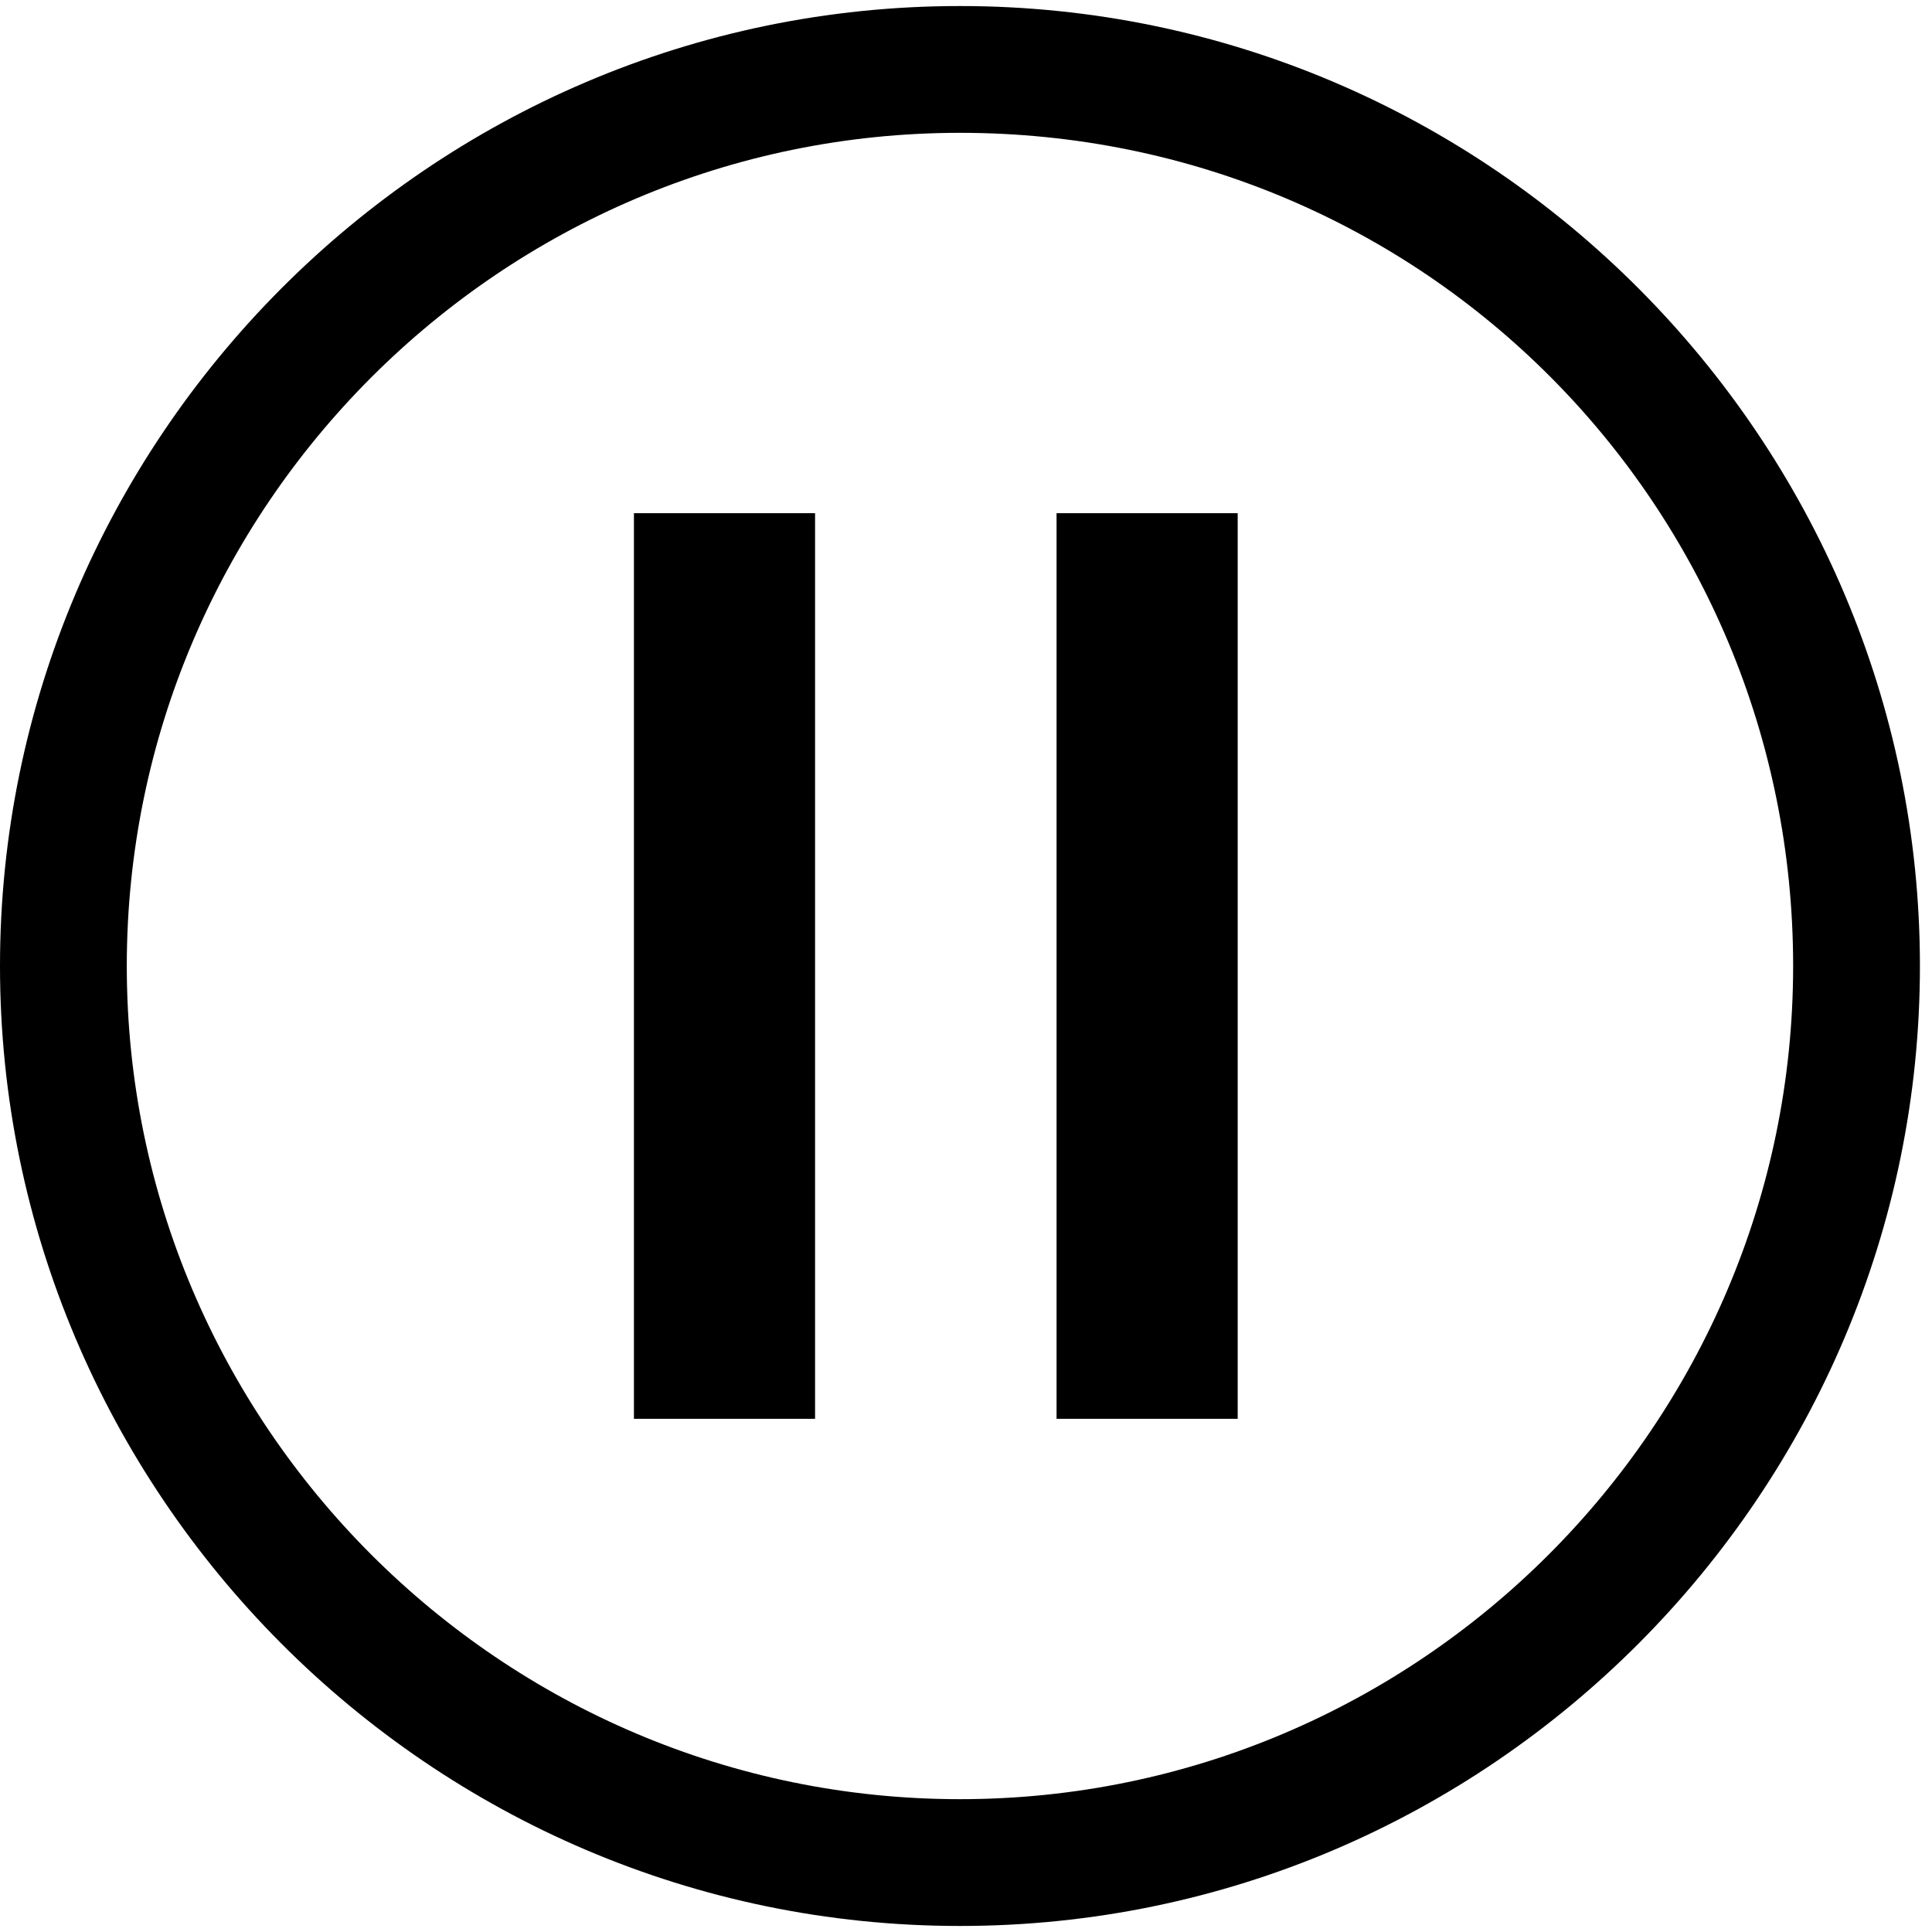
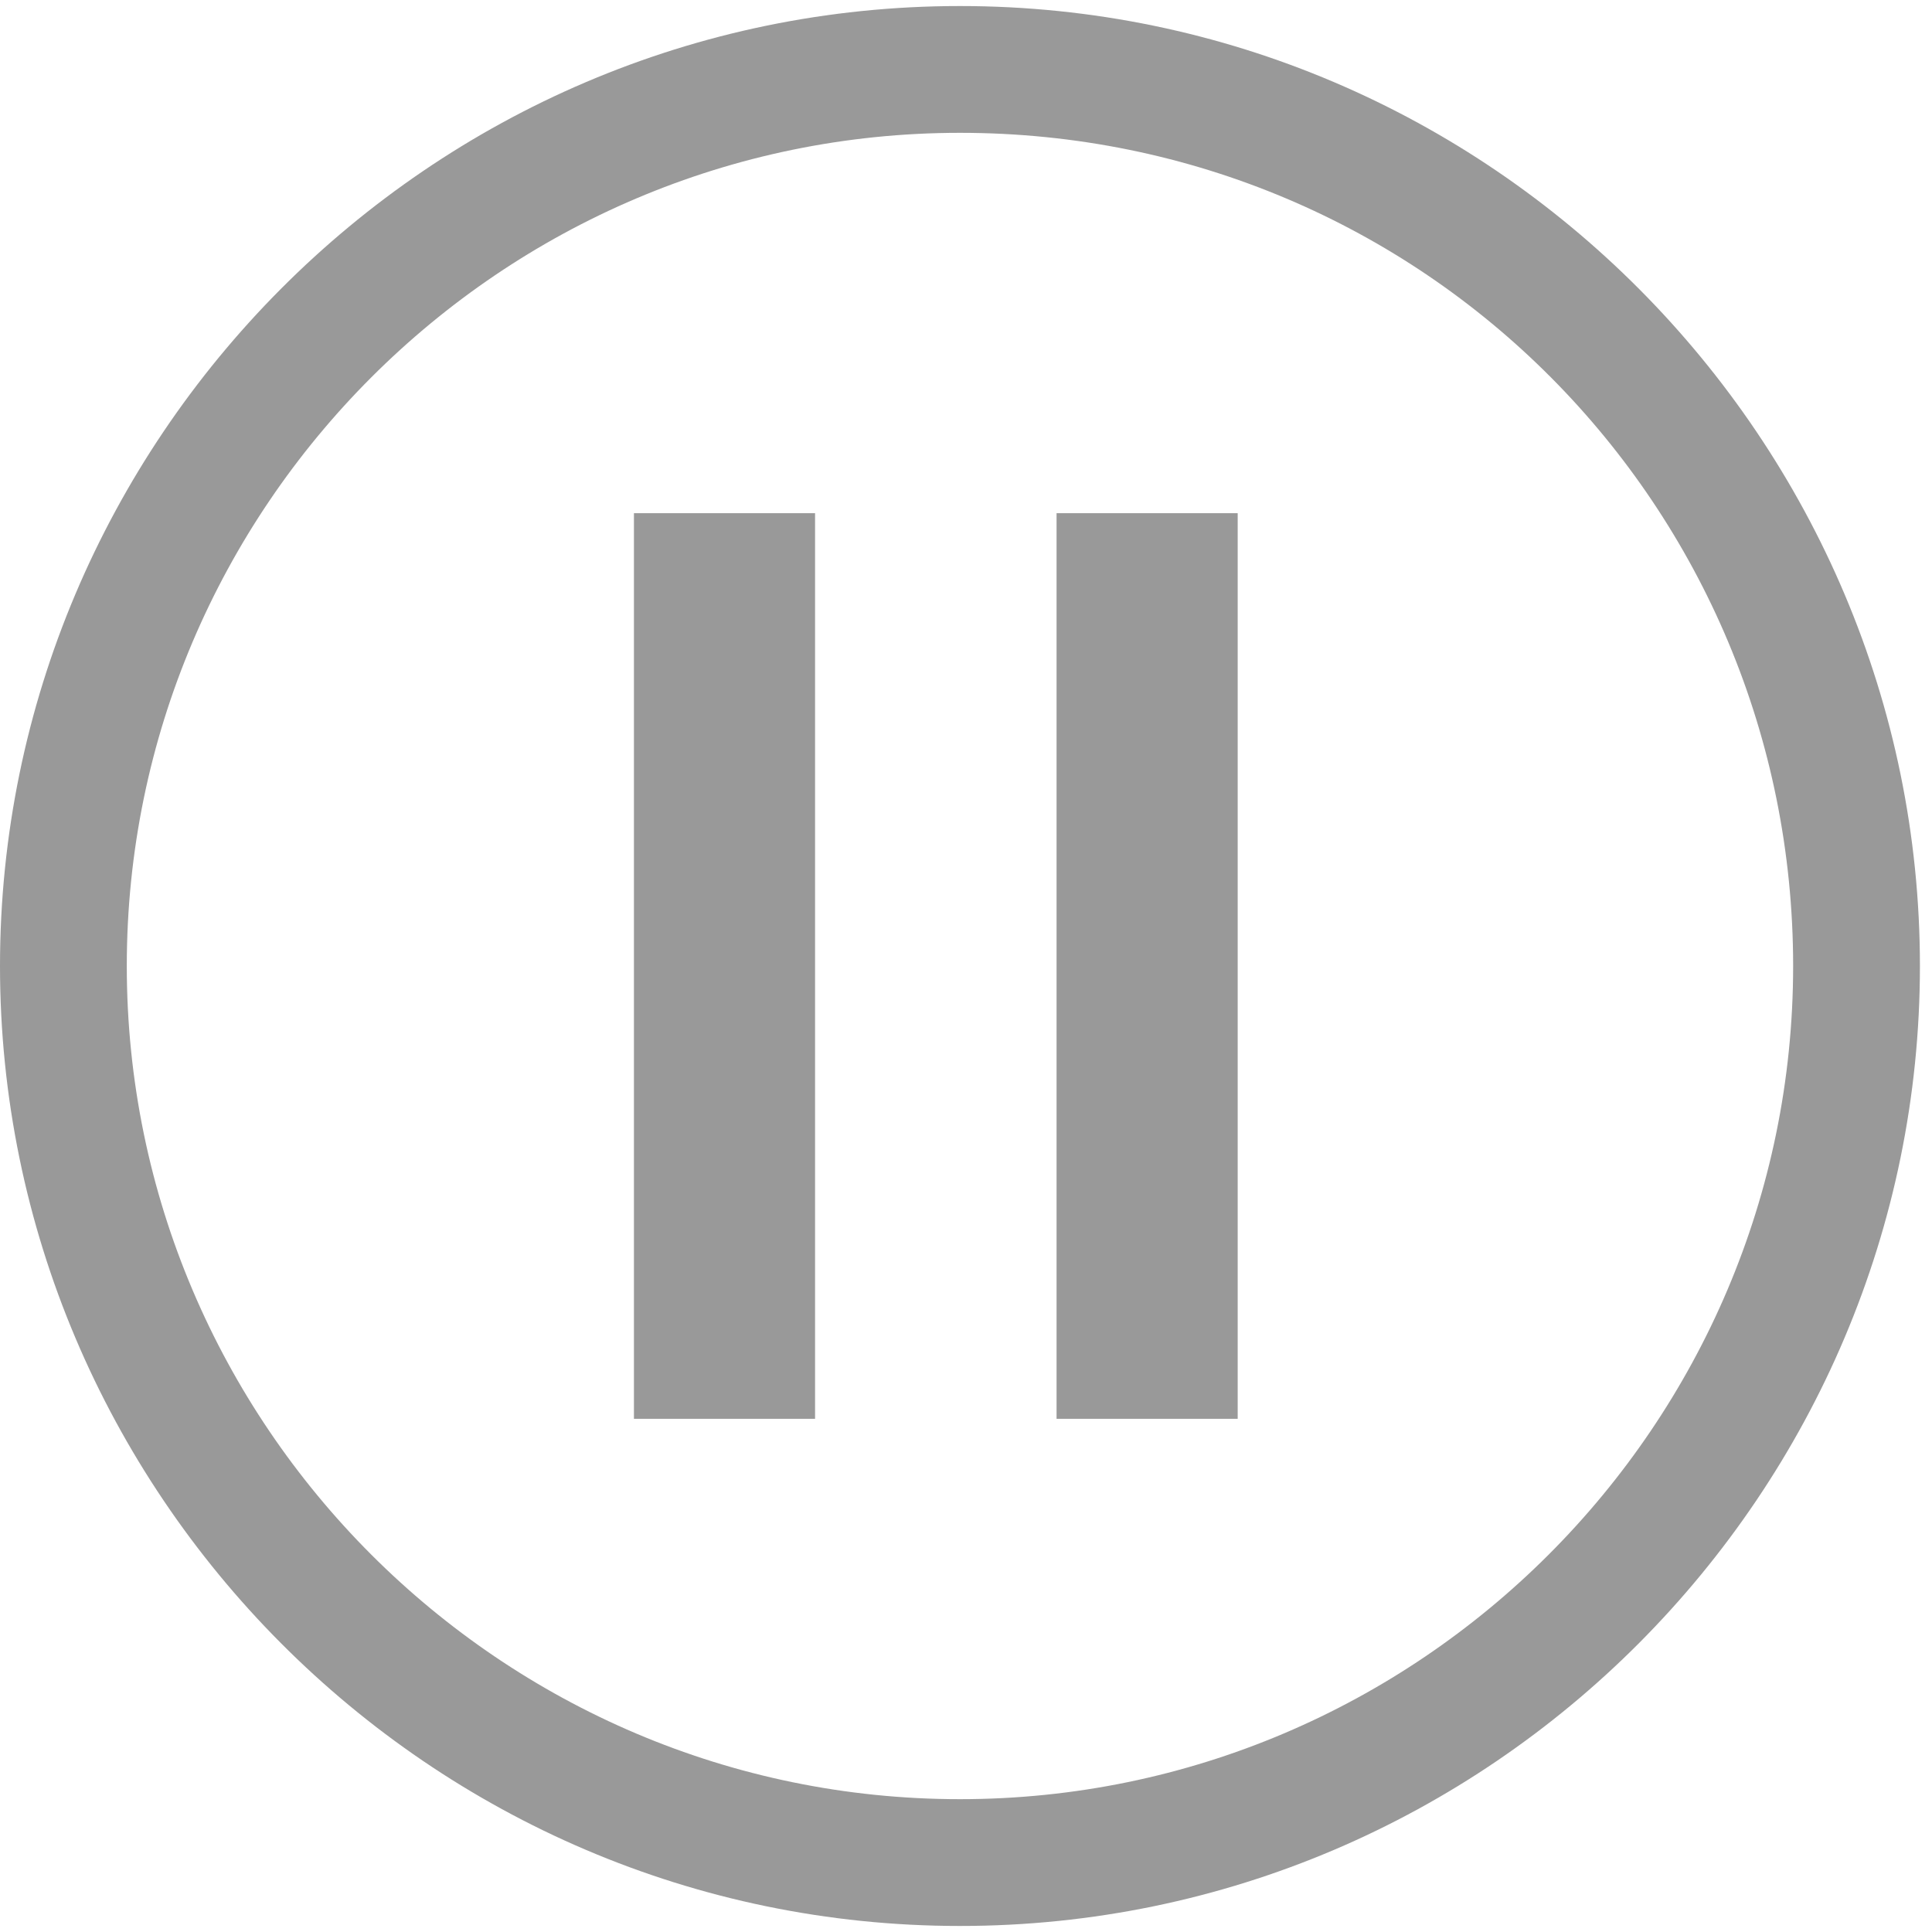
- <svg xmlns="http://www.w3.org/2000/svg" version="1.1" id="Layer_1" x="0px" y="0px" width="32px" height="32px" viewBox="0 0 32 32" style="enable-background:new 0 0 32 32;" xml:space="preserve">
-   <path d="M15.9,31.9C7.1,31.9,0,24.7,0,16S7.1,0.1,15.9,0.1S31.8,7.3,31.8,16S24.7,31.9,15.9,31.9z M15.9,2.2C8.3,2.2,2.1,8.4,2.1,16  s6.2,13.8,13.8,13.8S29.7,23.6,29.7,16S23.6,2.2,15.9,2.2z" />
-   <path d="M10.5,8.5h3v15h-3V8.5z M17.5,8.5h3v15h-3V8.5z" />
+ <svg xmlns="http://www.w3.org/2000/svg" version="1.1" id="Layer_1" x="0px" y="0px" width="32px" height="32px" viewBox="0 0 32 32" enable-background="new 0 0 32 32" xml:space="preserve">
+   <path fill="#999999" d="M15.9,31.9C7.1,31.9,0,24.7,0,16S7.1,0.1,15.9,0.1S31.8,7.3,31.8,16S24.7,31.9,15.9,31.9z M15.9,2.2  C8.3,2.2,2.1,8.4,2.1,16s6.2,13.8,13.8,13.8S29.7,23.6,29.7,16S23.6,2.2,15.9,2.2z" />
+   <path fill="#999999" d="M10.5,8.5h3v15h-3V8.5z M17.5,8.5h3v15h-3V8.5z" />
</svg>
